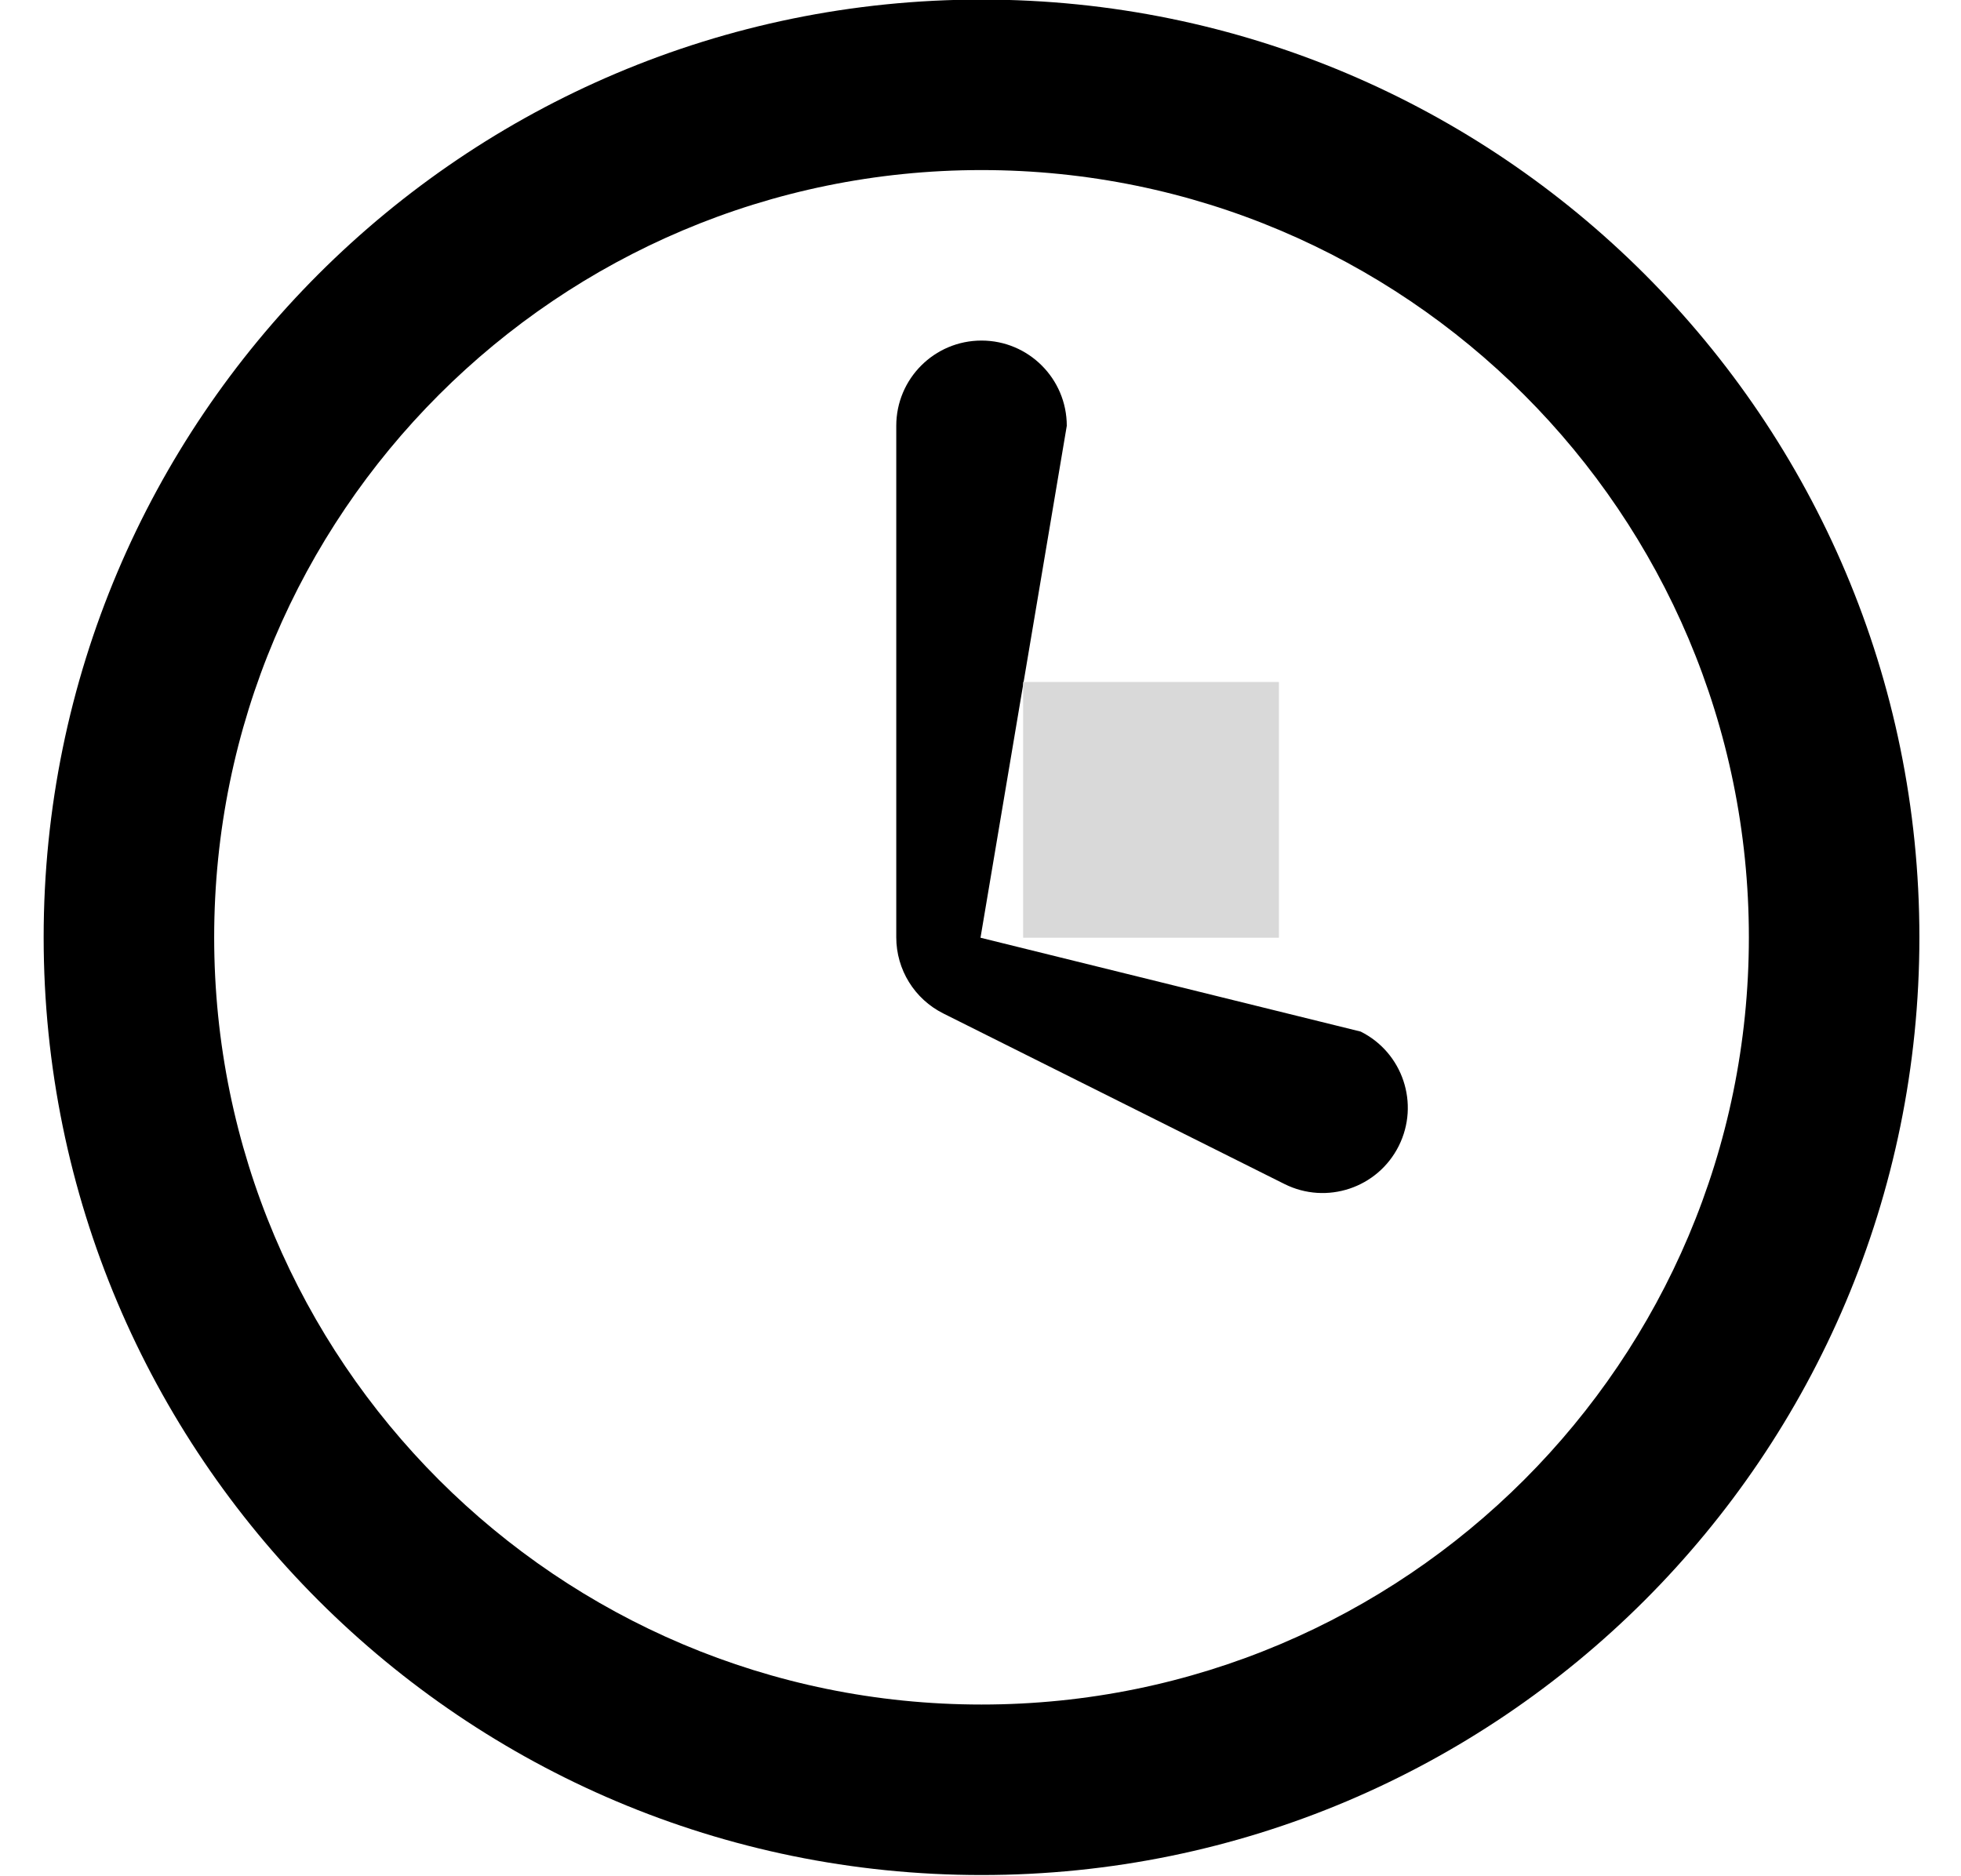
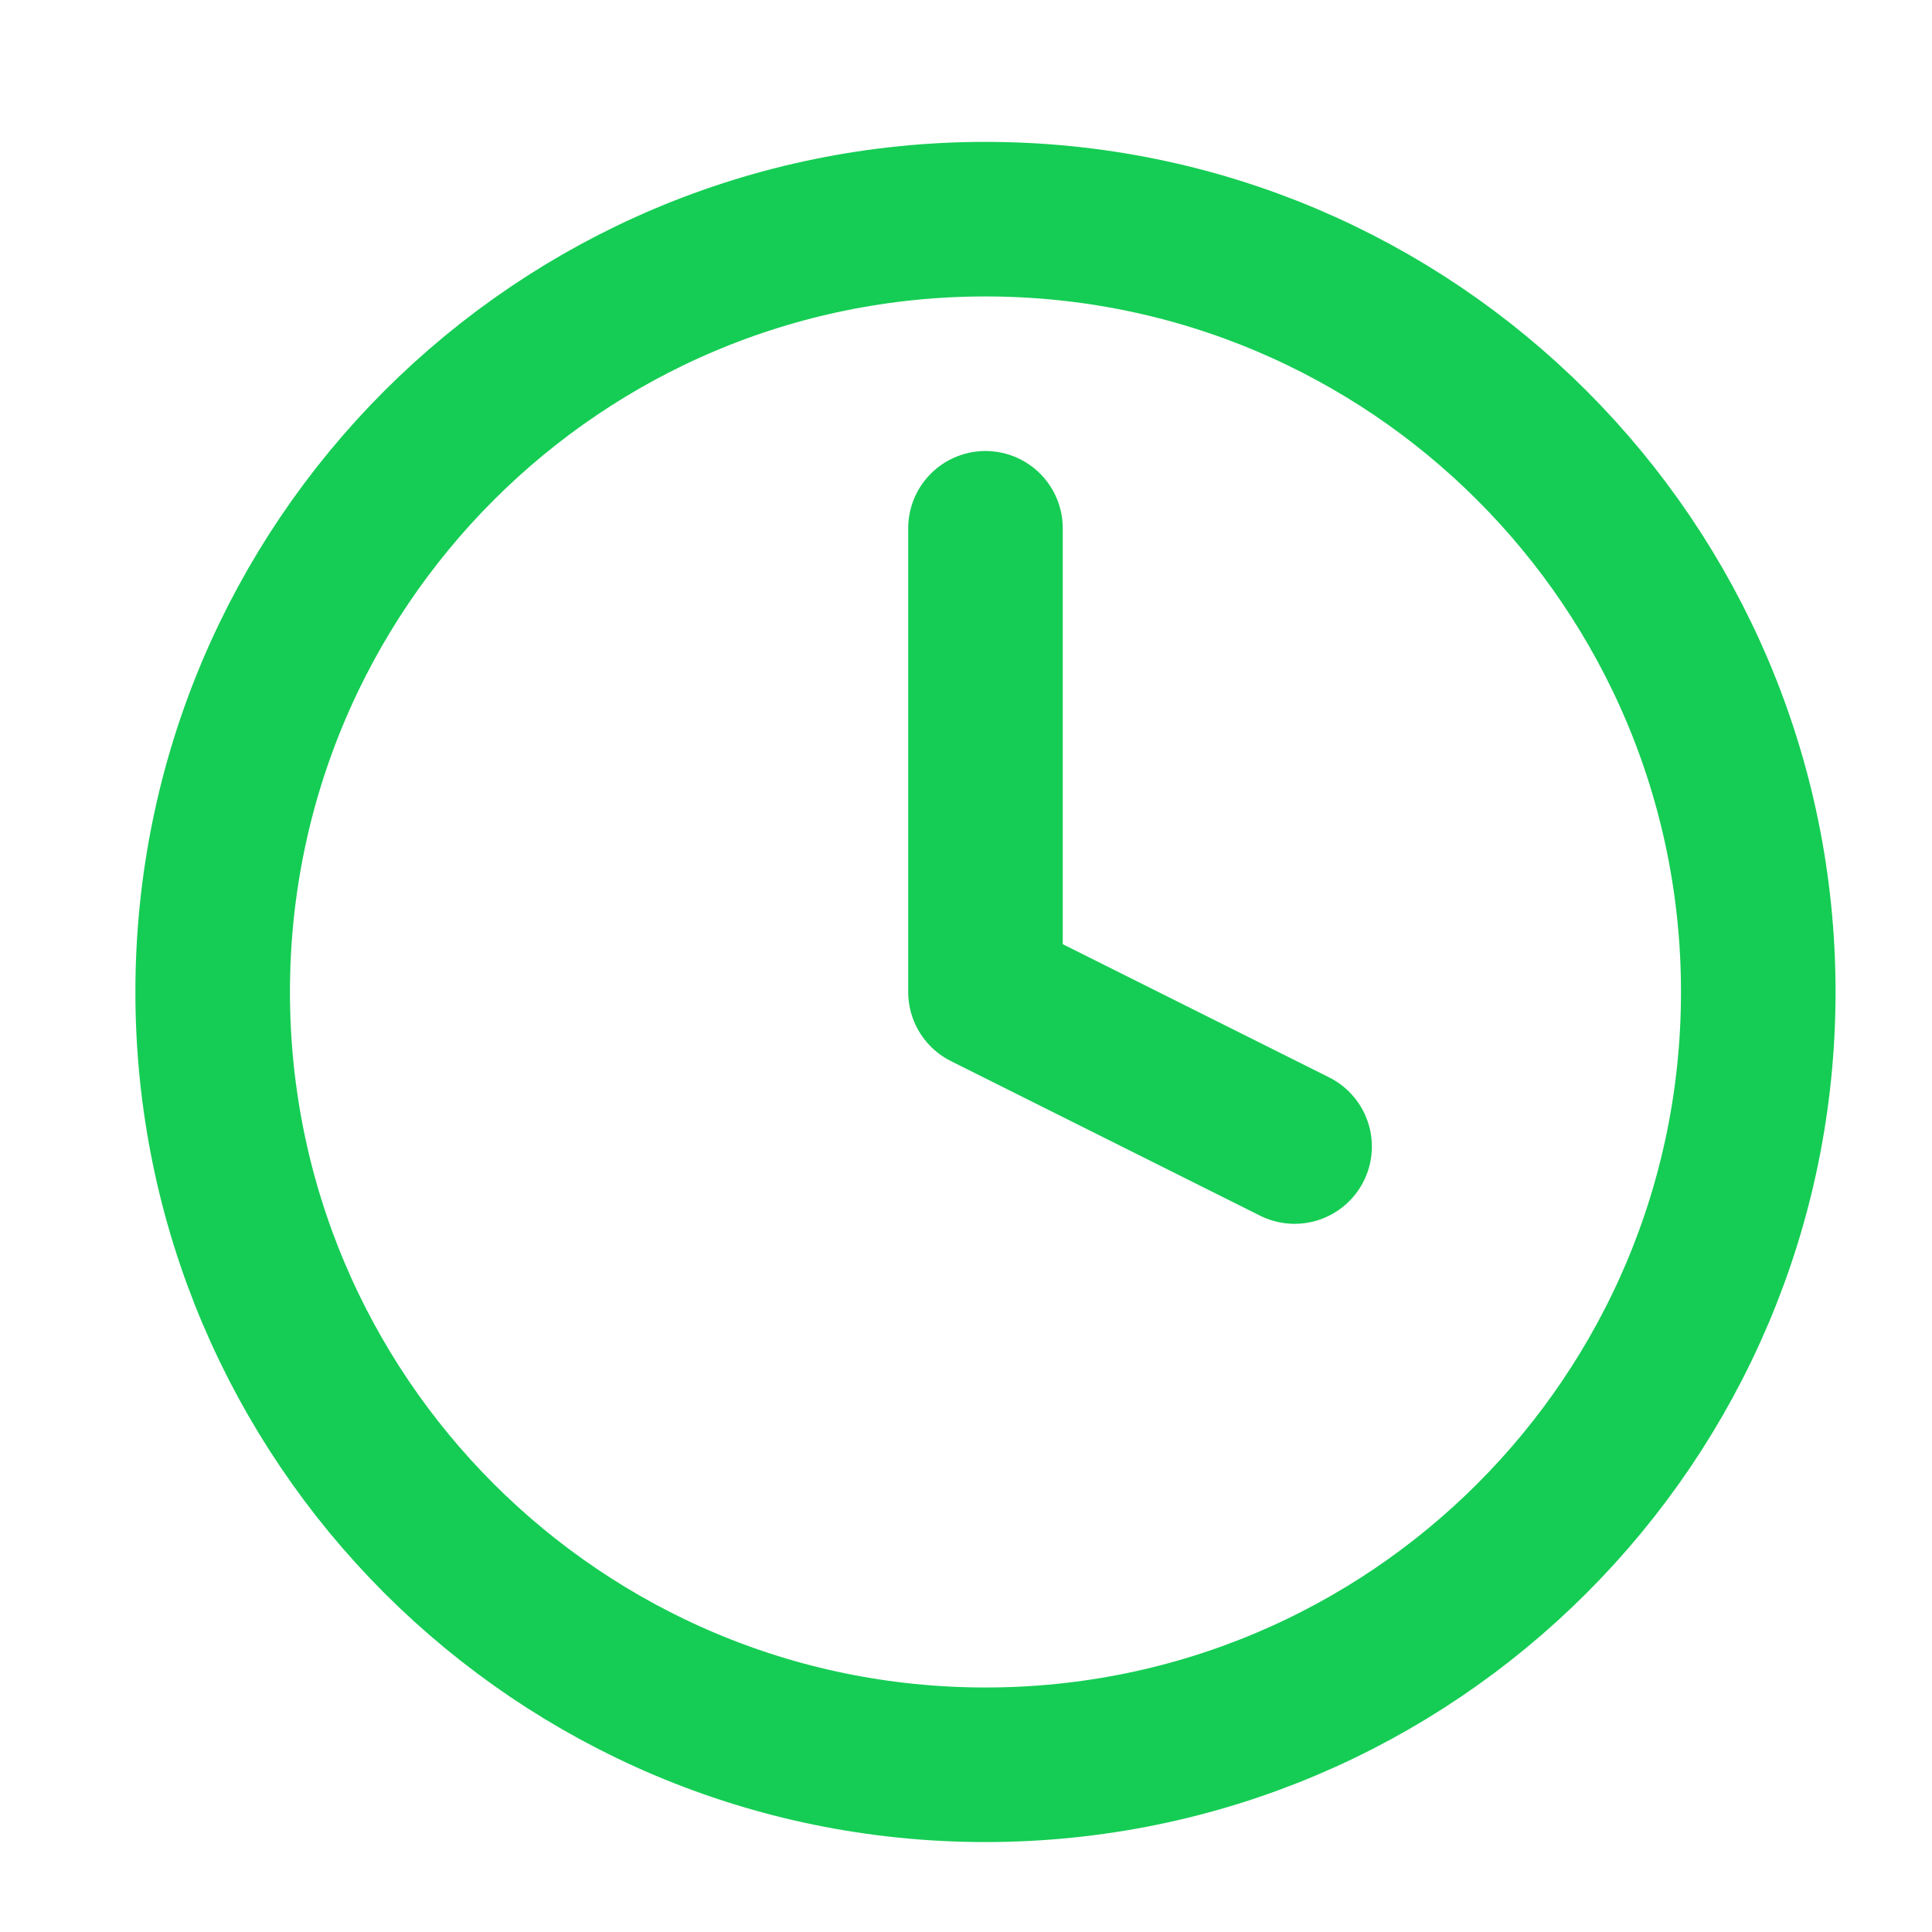
- <svg xmlns="http://www.w3.org/2000/svg" width="23" height="22" viewBox="0 0 23 22" fill="none">
-   <path fill-rule="evenodd" clip-rule="evenodd" d="M11.512 1.995C6.541 1.995 2.512 6.025 2.512 10.995C2.512 15.966 6.541 19.995 11.512 19.995C16.482 19.995 20.512 15.966 20.512 10.995C20.512 6.025 16.482 1.995 11.512 1.995ZM0.512 10.995C0.512 4.92 5.437 -0.005 11.512 -0.005C17.587 -0.005 22.512 4.92 22.512 10.995C22.512 17.07 17.587 21.995 11.512 21.995C5.437 21.995 0.512 17.07 0.512 10.995ZM11.512 3.995C12.064 3.995 12.512 4.443 12.512 4.995L11.5 11L15.959 12.101C16.453 12.348 16.653 12.948 16.406 13.442C16.159 13.936 15.559 14.136 15.065 13.889L11.065 11.889C10.726 11.72 10.512 11.374 10.512 10.995V4.995C10.512 4.443 10.959 3.995 11.512 3.995Z" fill="black" />
-   <path d="M12 8H15V11H12V8Z" fill="#D9D9D9" />
+ <svg xmlns="http://www.w3.org/2000/svg" width="25" height="25" viewBox="0 0 25 25" fill="none">
+   <path d="M12.752 22.836C18.275 22.836 22.752 18.359 22.752 12.836C22.752 7.313 18.275 2.836 12.752 2.836C7.229 2.836 2.752 7.313 2.752 12.836C2.752 18.359 7.229 22.836 12.752 22.836Z" stroke="#15CD54" stroke-width="2" stroke-linecap="round" stroke-linejoin="round" />
+   <path d="M12.752 6.836V12.836L16.752 14.836" stroke="#15CD54" stroke-width="2" stroke-linecap="round" stroke-linejoin="round" />
</svg>
